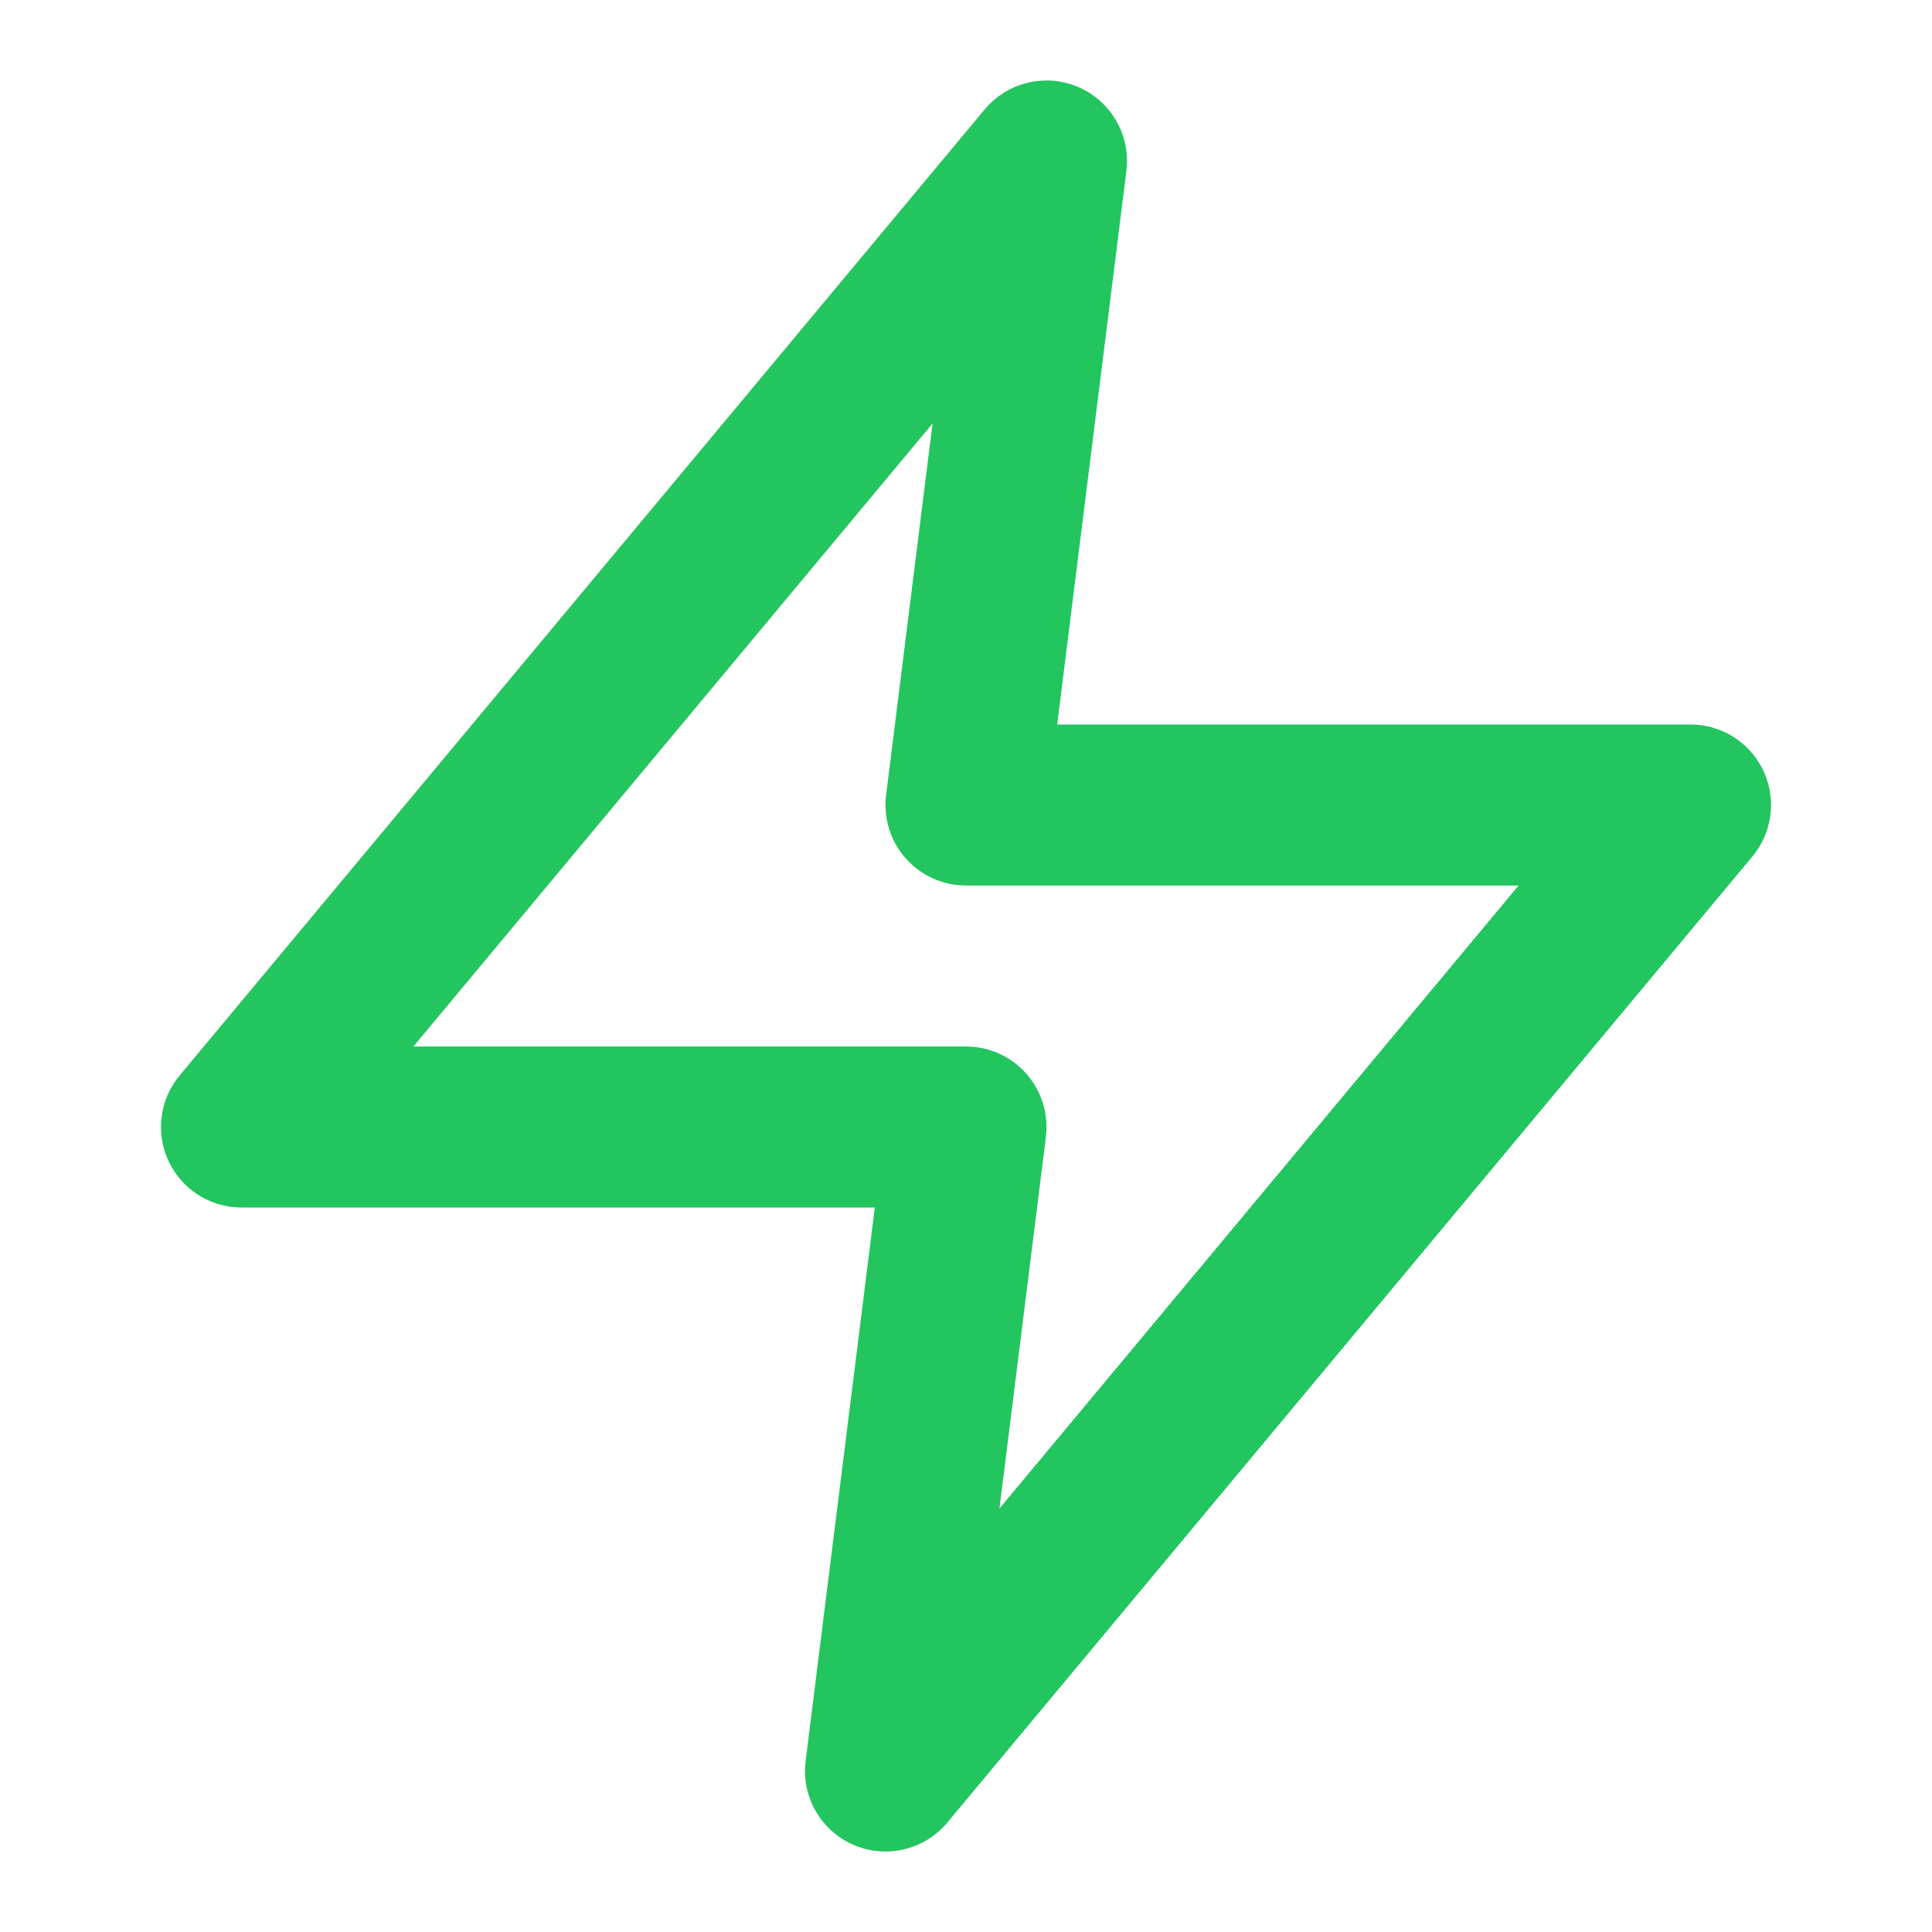
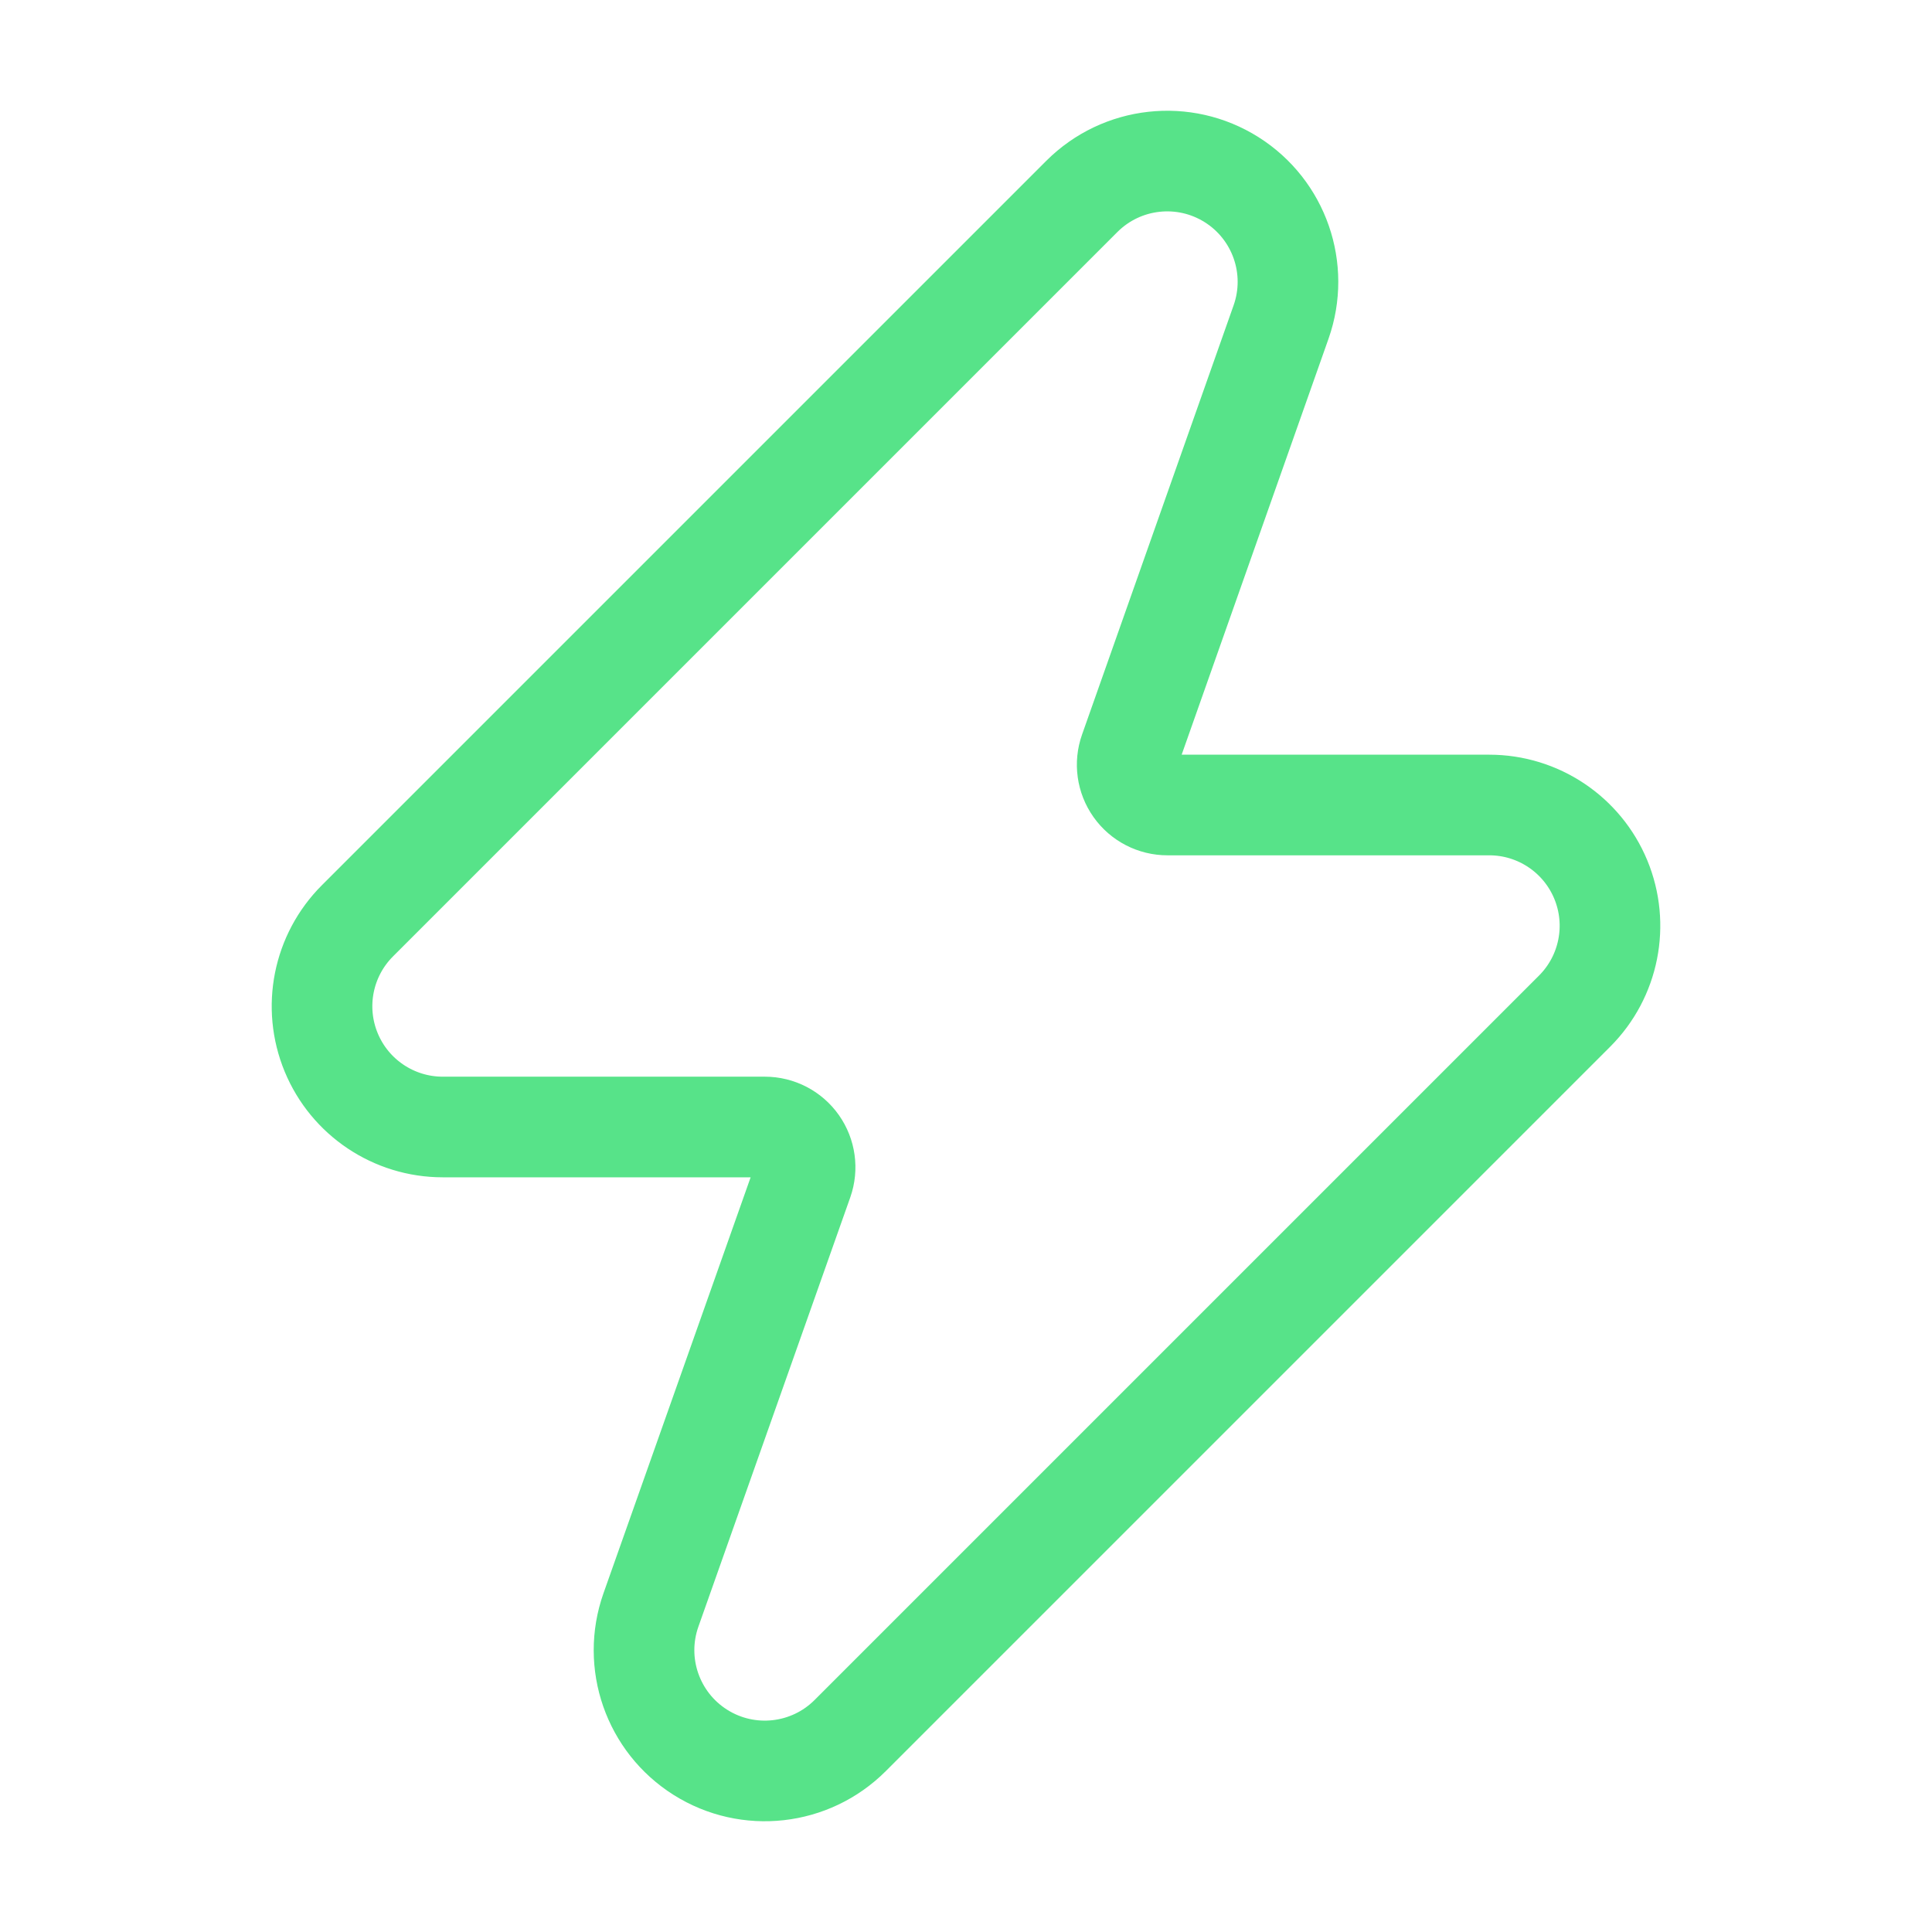
- <svg xmlns="http://www.w3.org/2000/svg" width="24" height="24" viewBox="0 0 24 24" fill="none" stroke="#22c55e" stroke-width="2" stroke-linecap="round" stroke-linejoin="round">
-   <polygon points="13 2 3 14 12 14 11 22 21 10 12 10 13 2" />
+ <svg xmlns="http://www.w3.org/2000/svg" width="24" height="24" viewBox="0 0 24 24" fill="none" stroke="#57e389" stroke-width="1.25" stroke-linecap="round" stroke-linejoin="round" class="lucide lucide-zap preview-icon">
+   <path d="M15.914 4a1.5 1.5 0 00-2.474-1.561l-9 9A1.5 1.5 0 005.5 14h4.002a.5.5 0 01.471.666L8.086 20a1.5 1.5 0 002.475 1.56l9-9A1.5 1.5 0 0018.5 10h-3.997a.5.5 0 01-.472-.667z" />
</svg>
